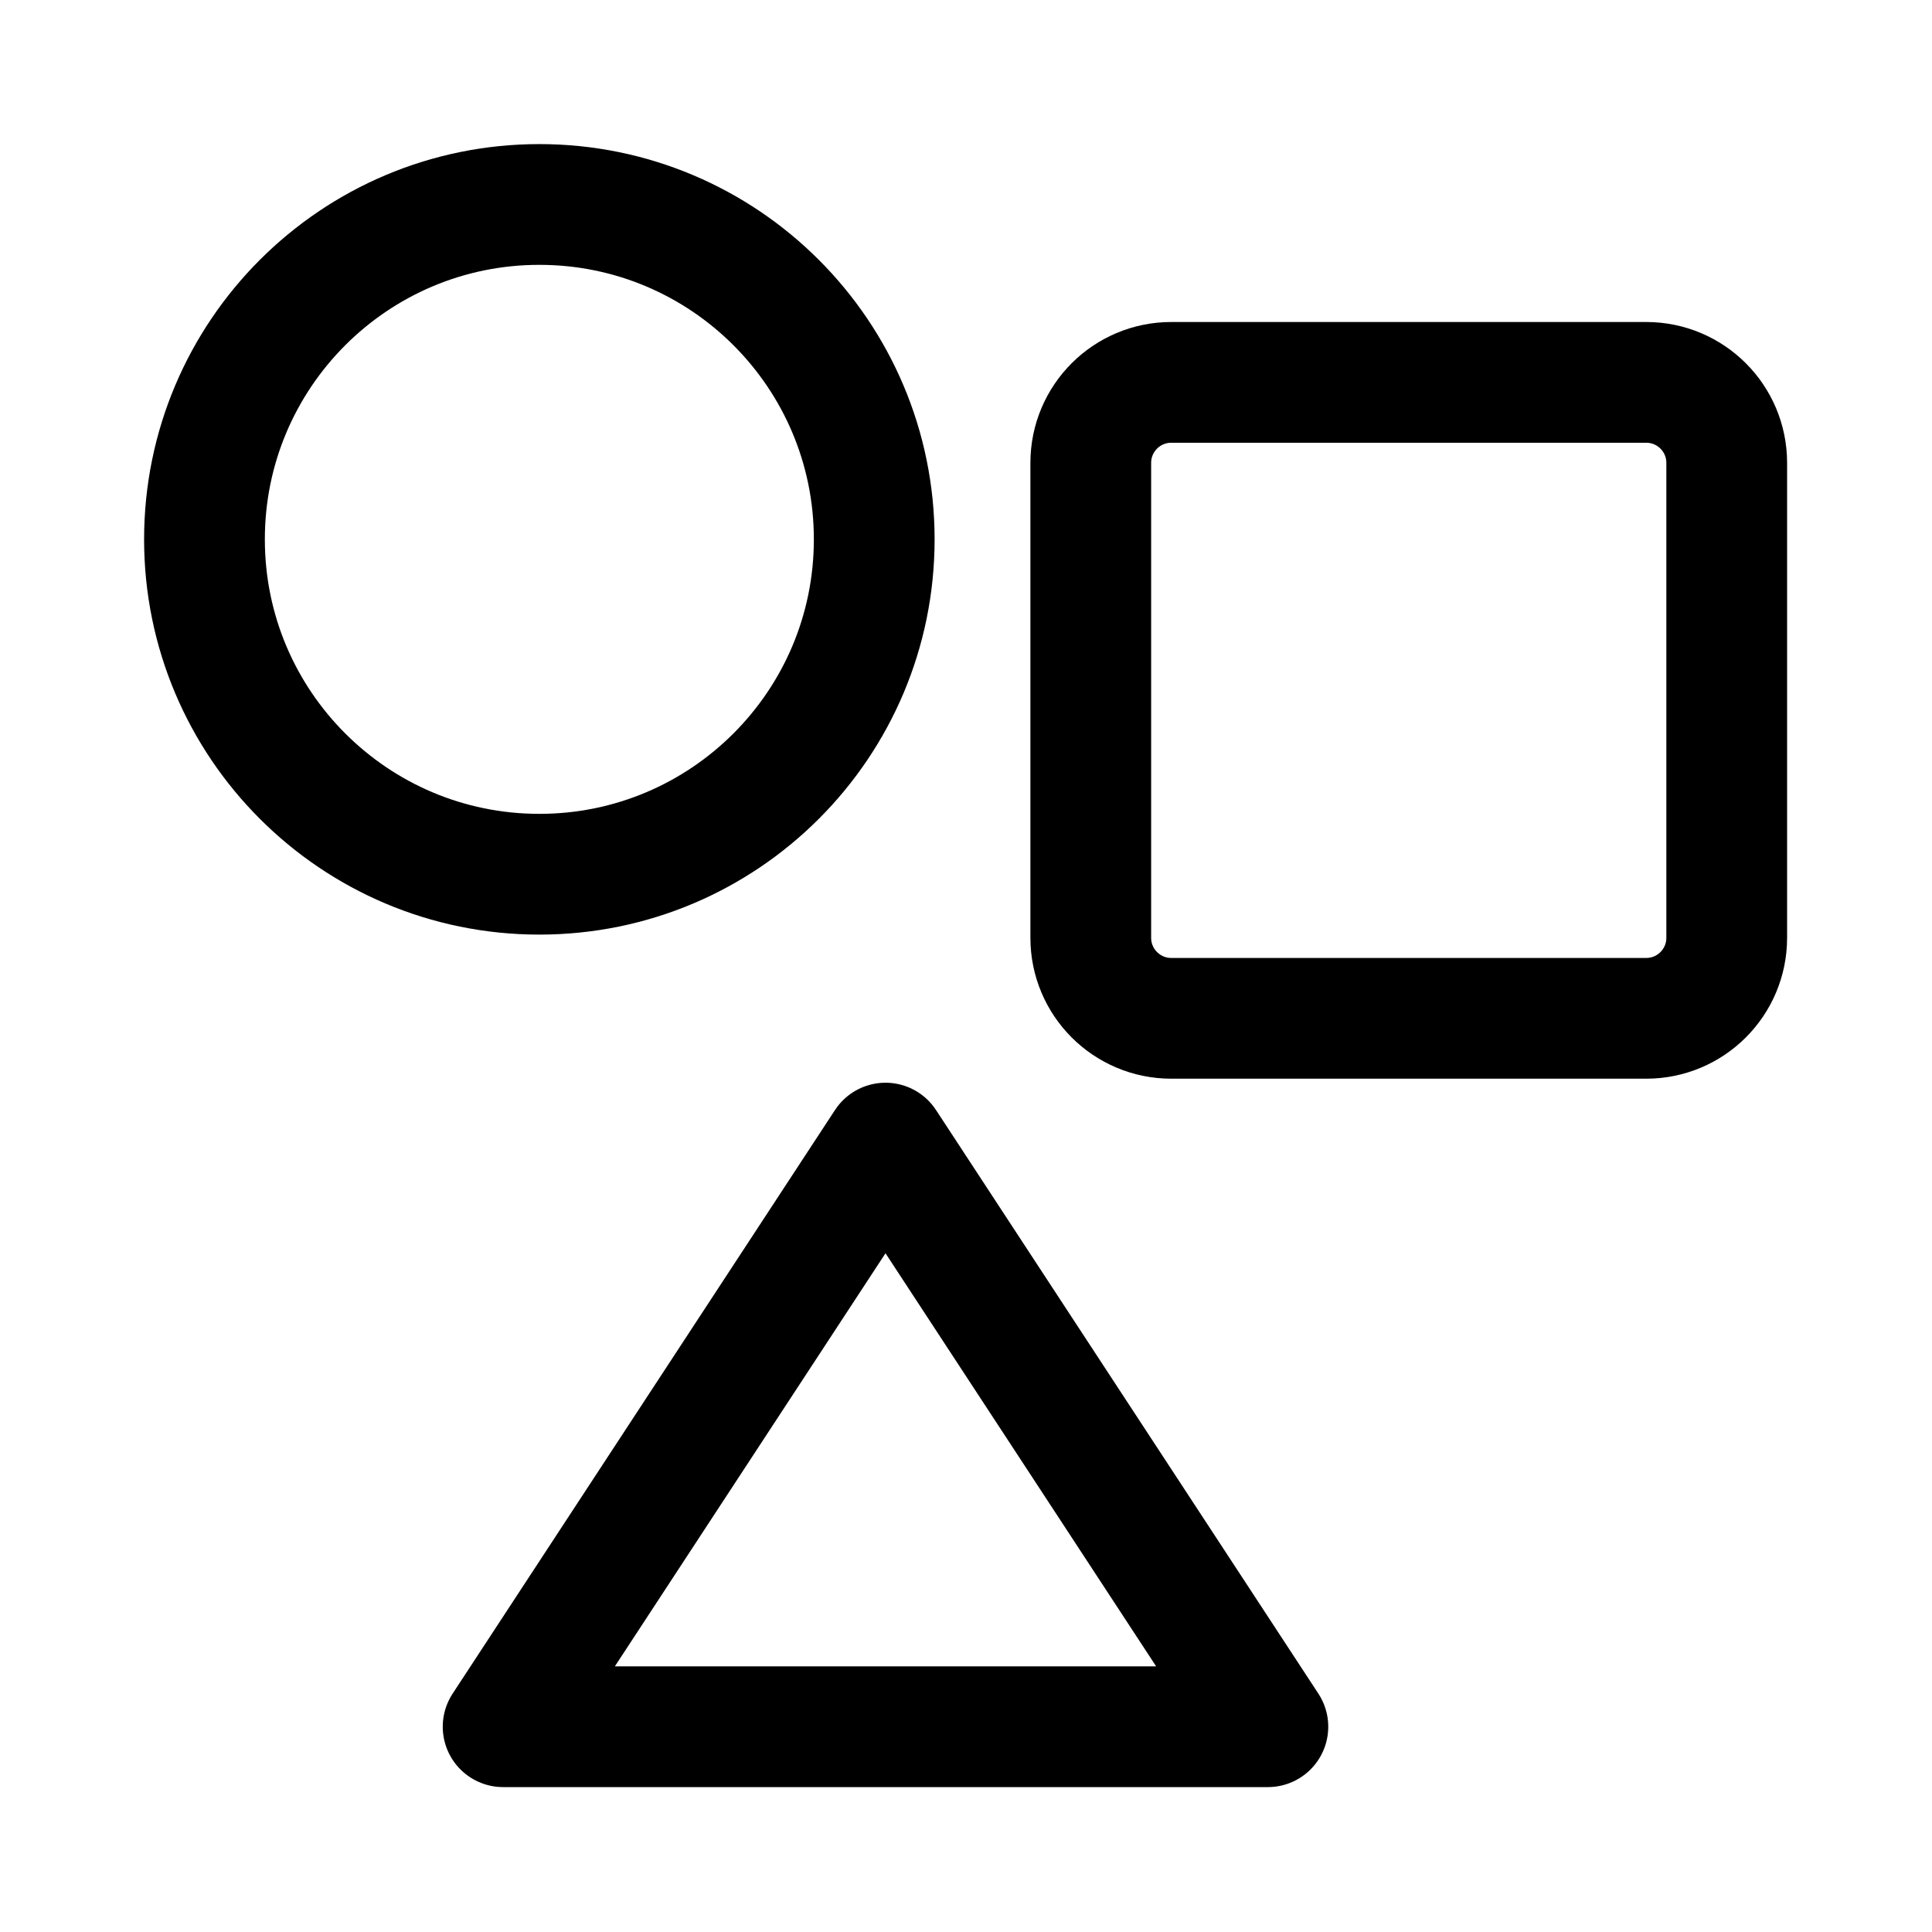
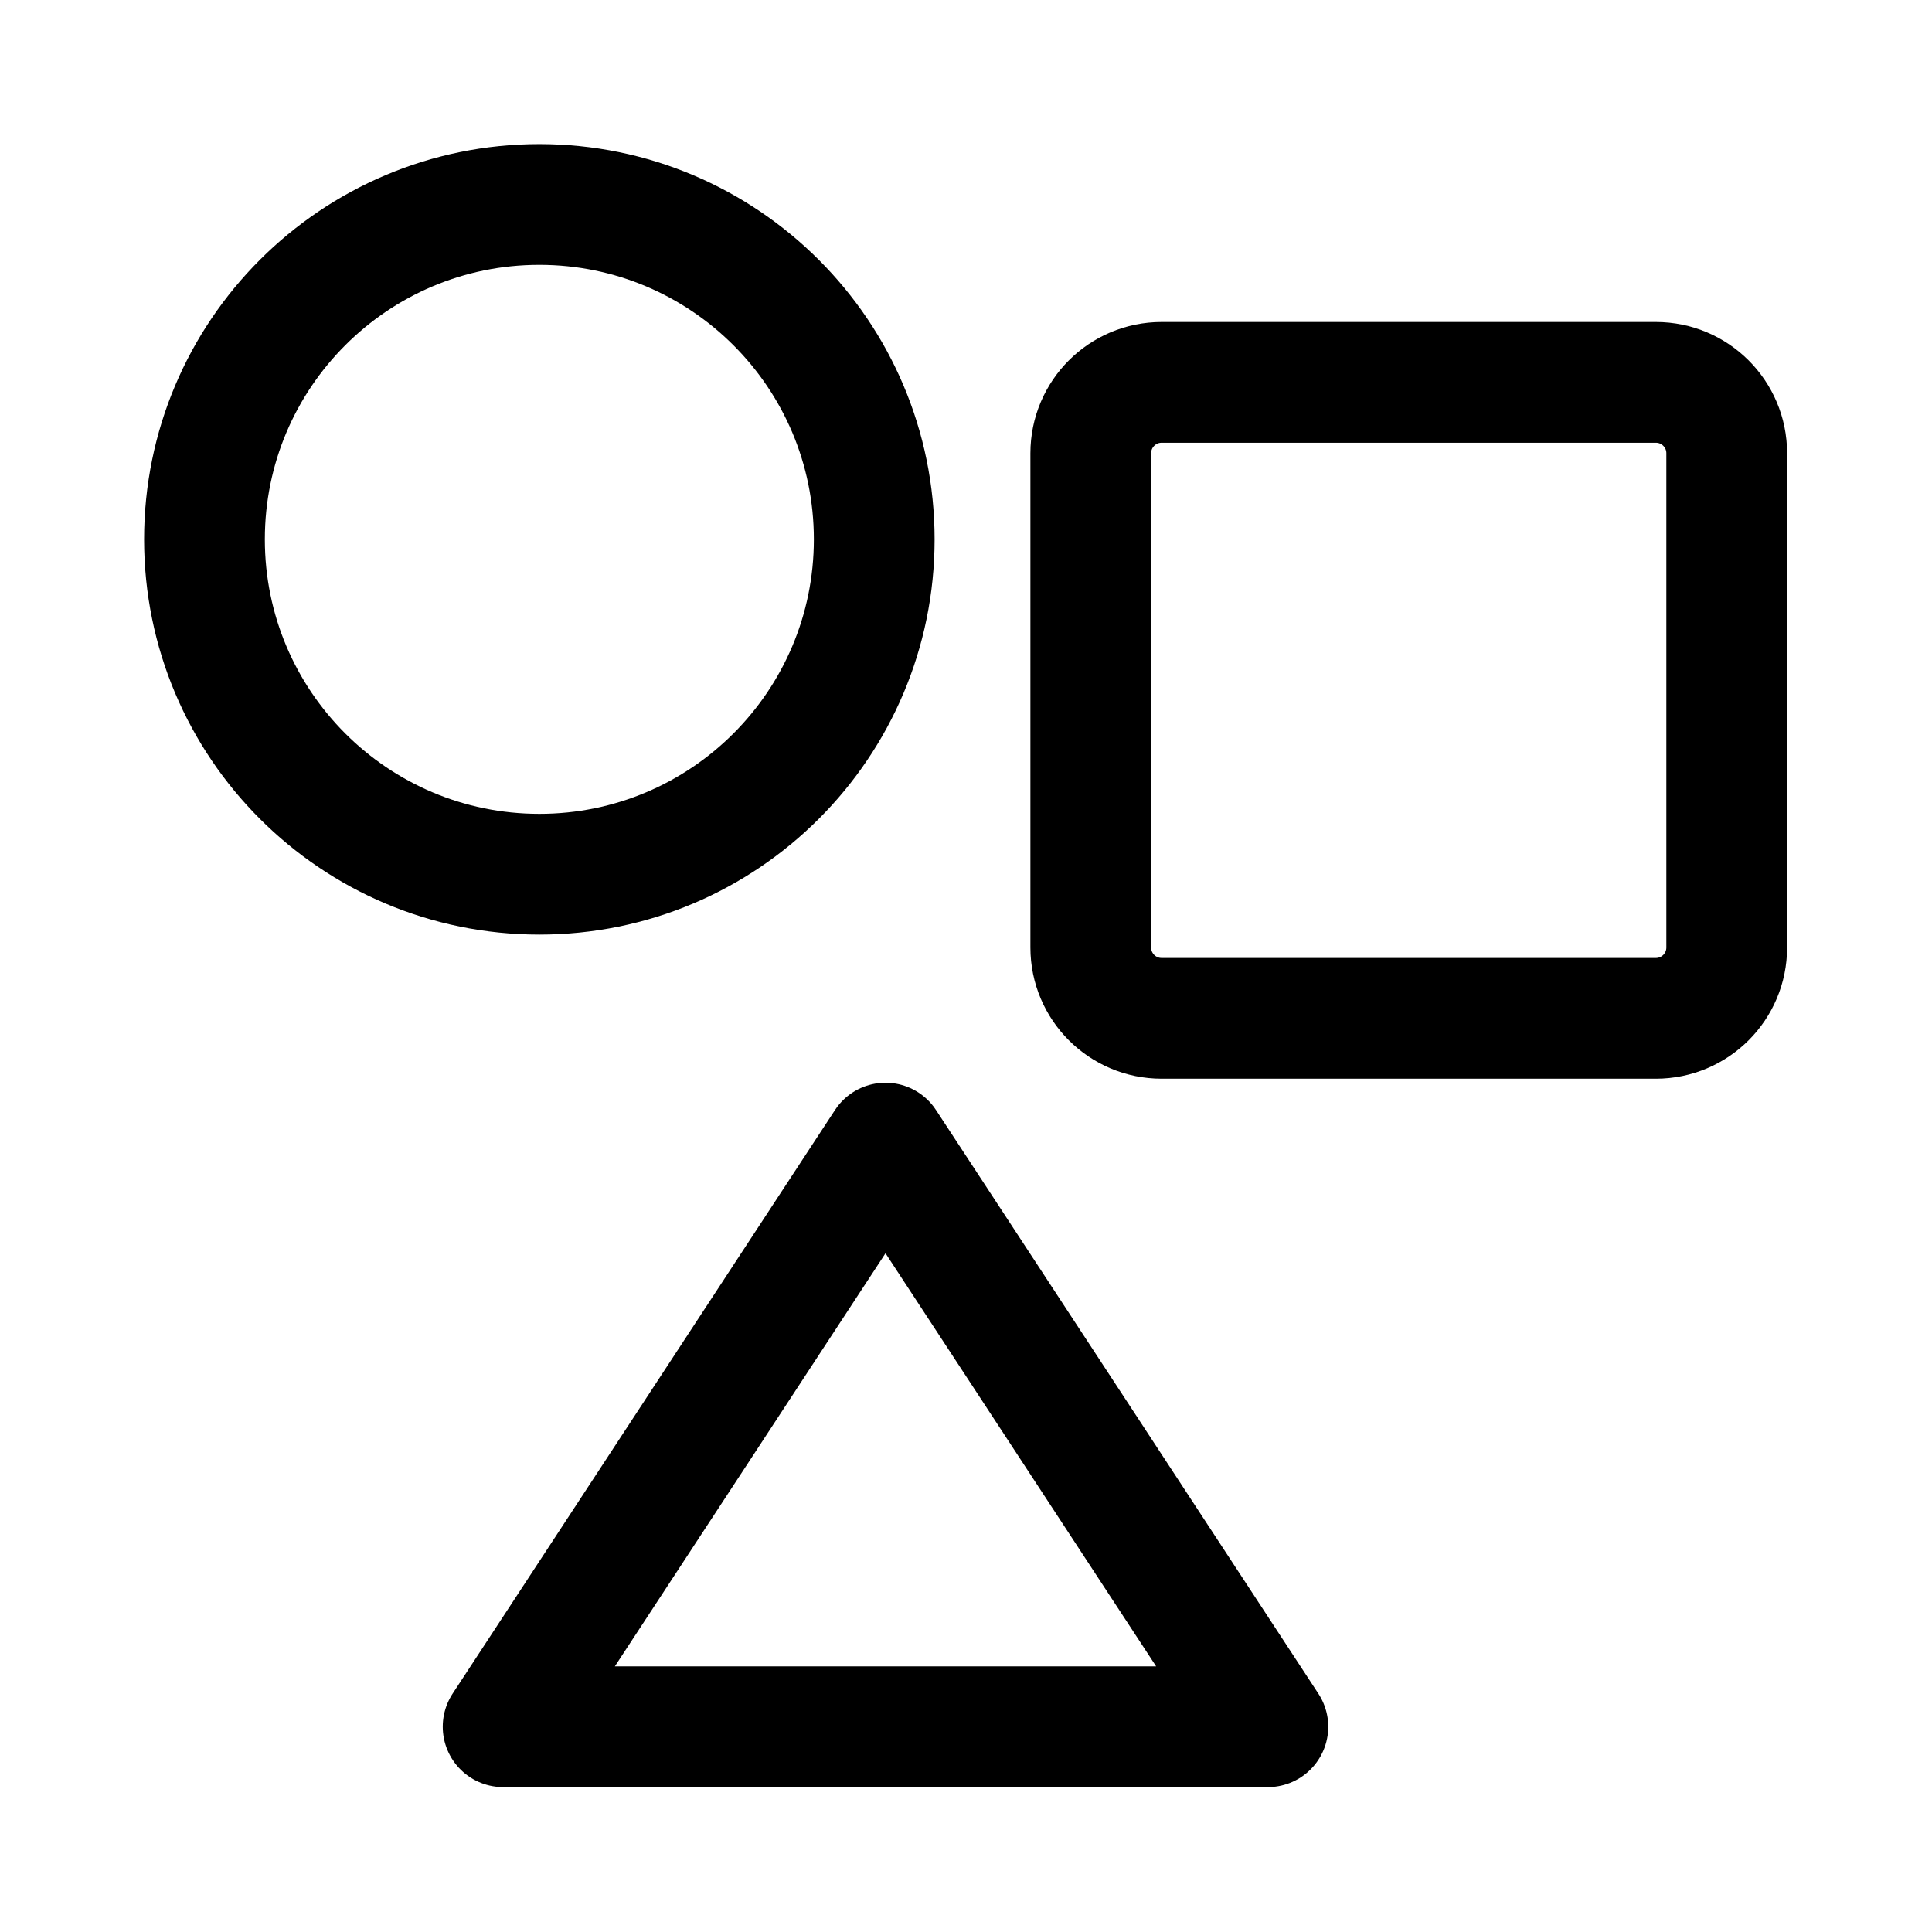
<svg xmlns="http://www.w3.org/2000/svg" viewBox="0 0 24 24" fill="none" stroke="#000" stroke-width="1.5" stroke-linecap="round" stroke-linejoin="round">
  <circle cx="6.7" cy="6.7" r="4.16" />
-   <rect x="13.55" y="4.75" width="7.9" height="7.9" rx="1" />
+   <rect x="13.55" y="4.75" width="7.9" height="7.9" rx="0.88" />
  <path d="M11 14.2 15.75 21.45 6.25 21.45Z" />
</svg>
